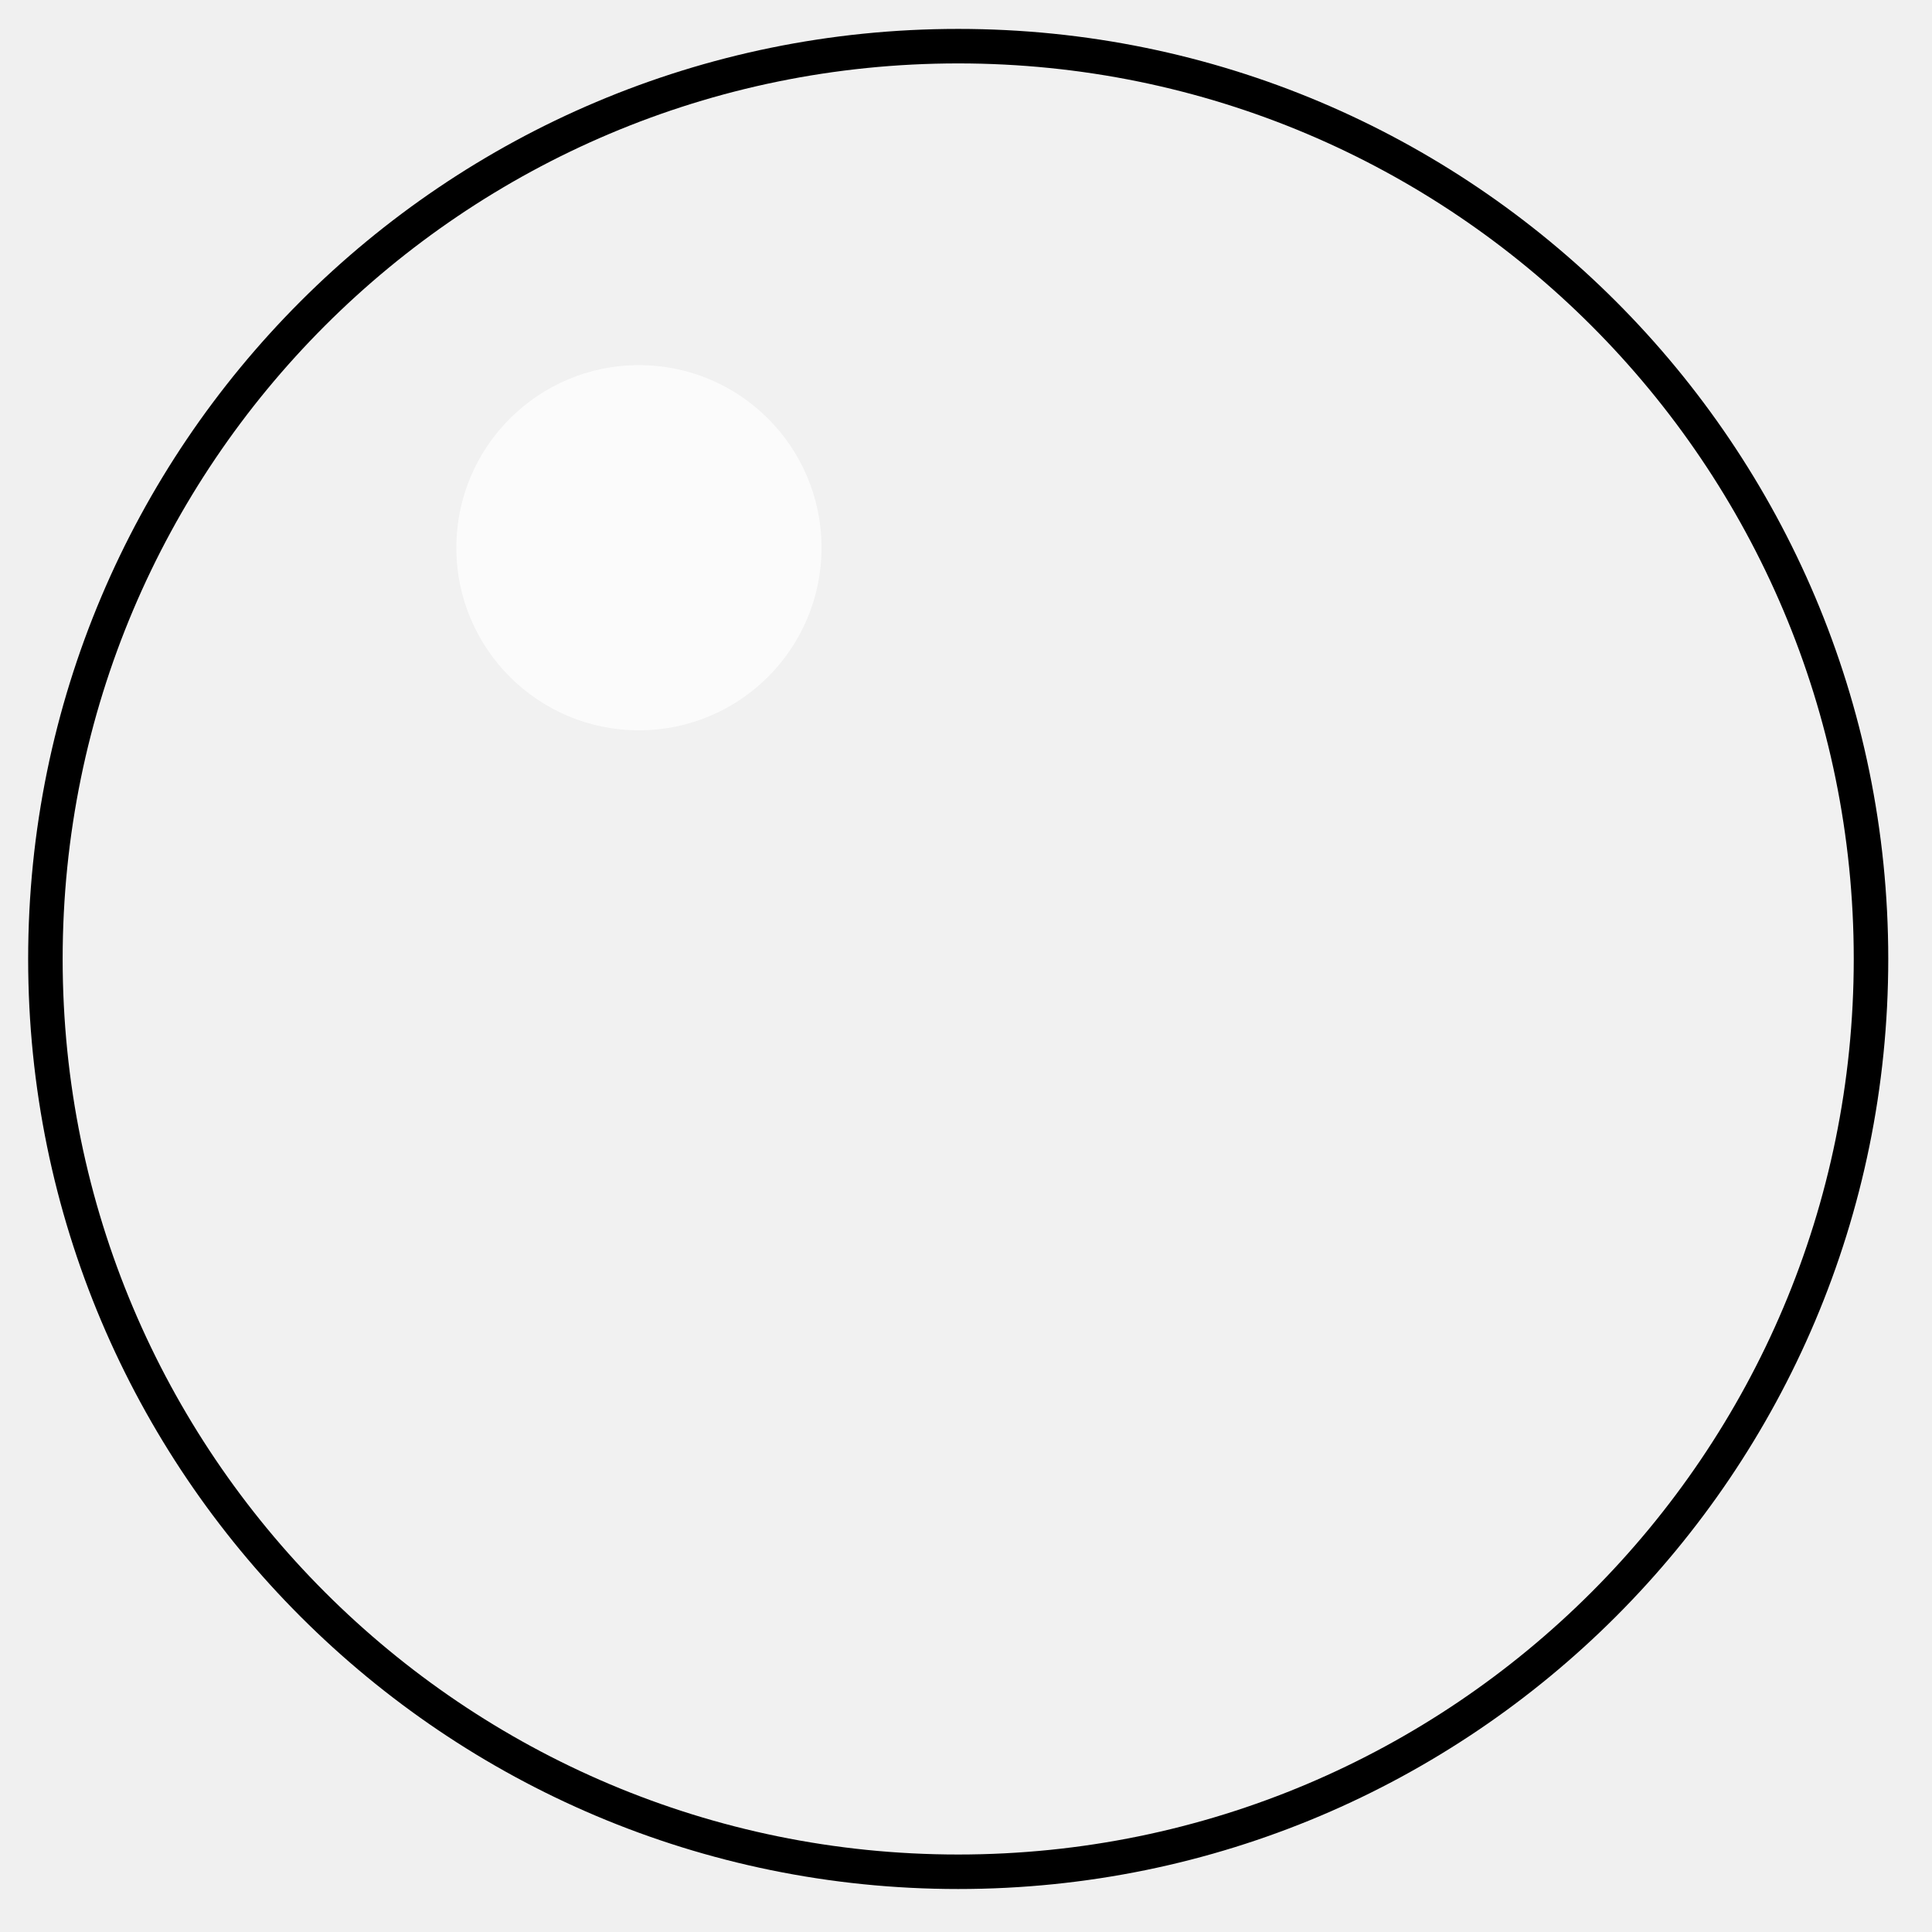
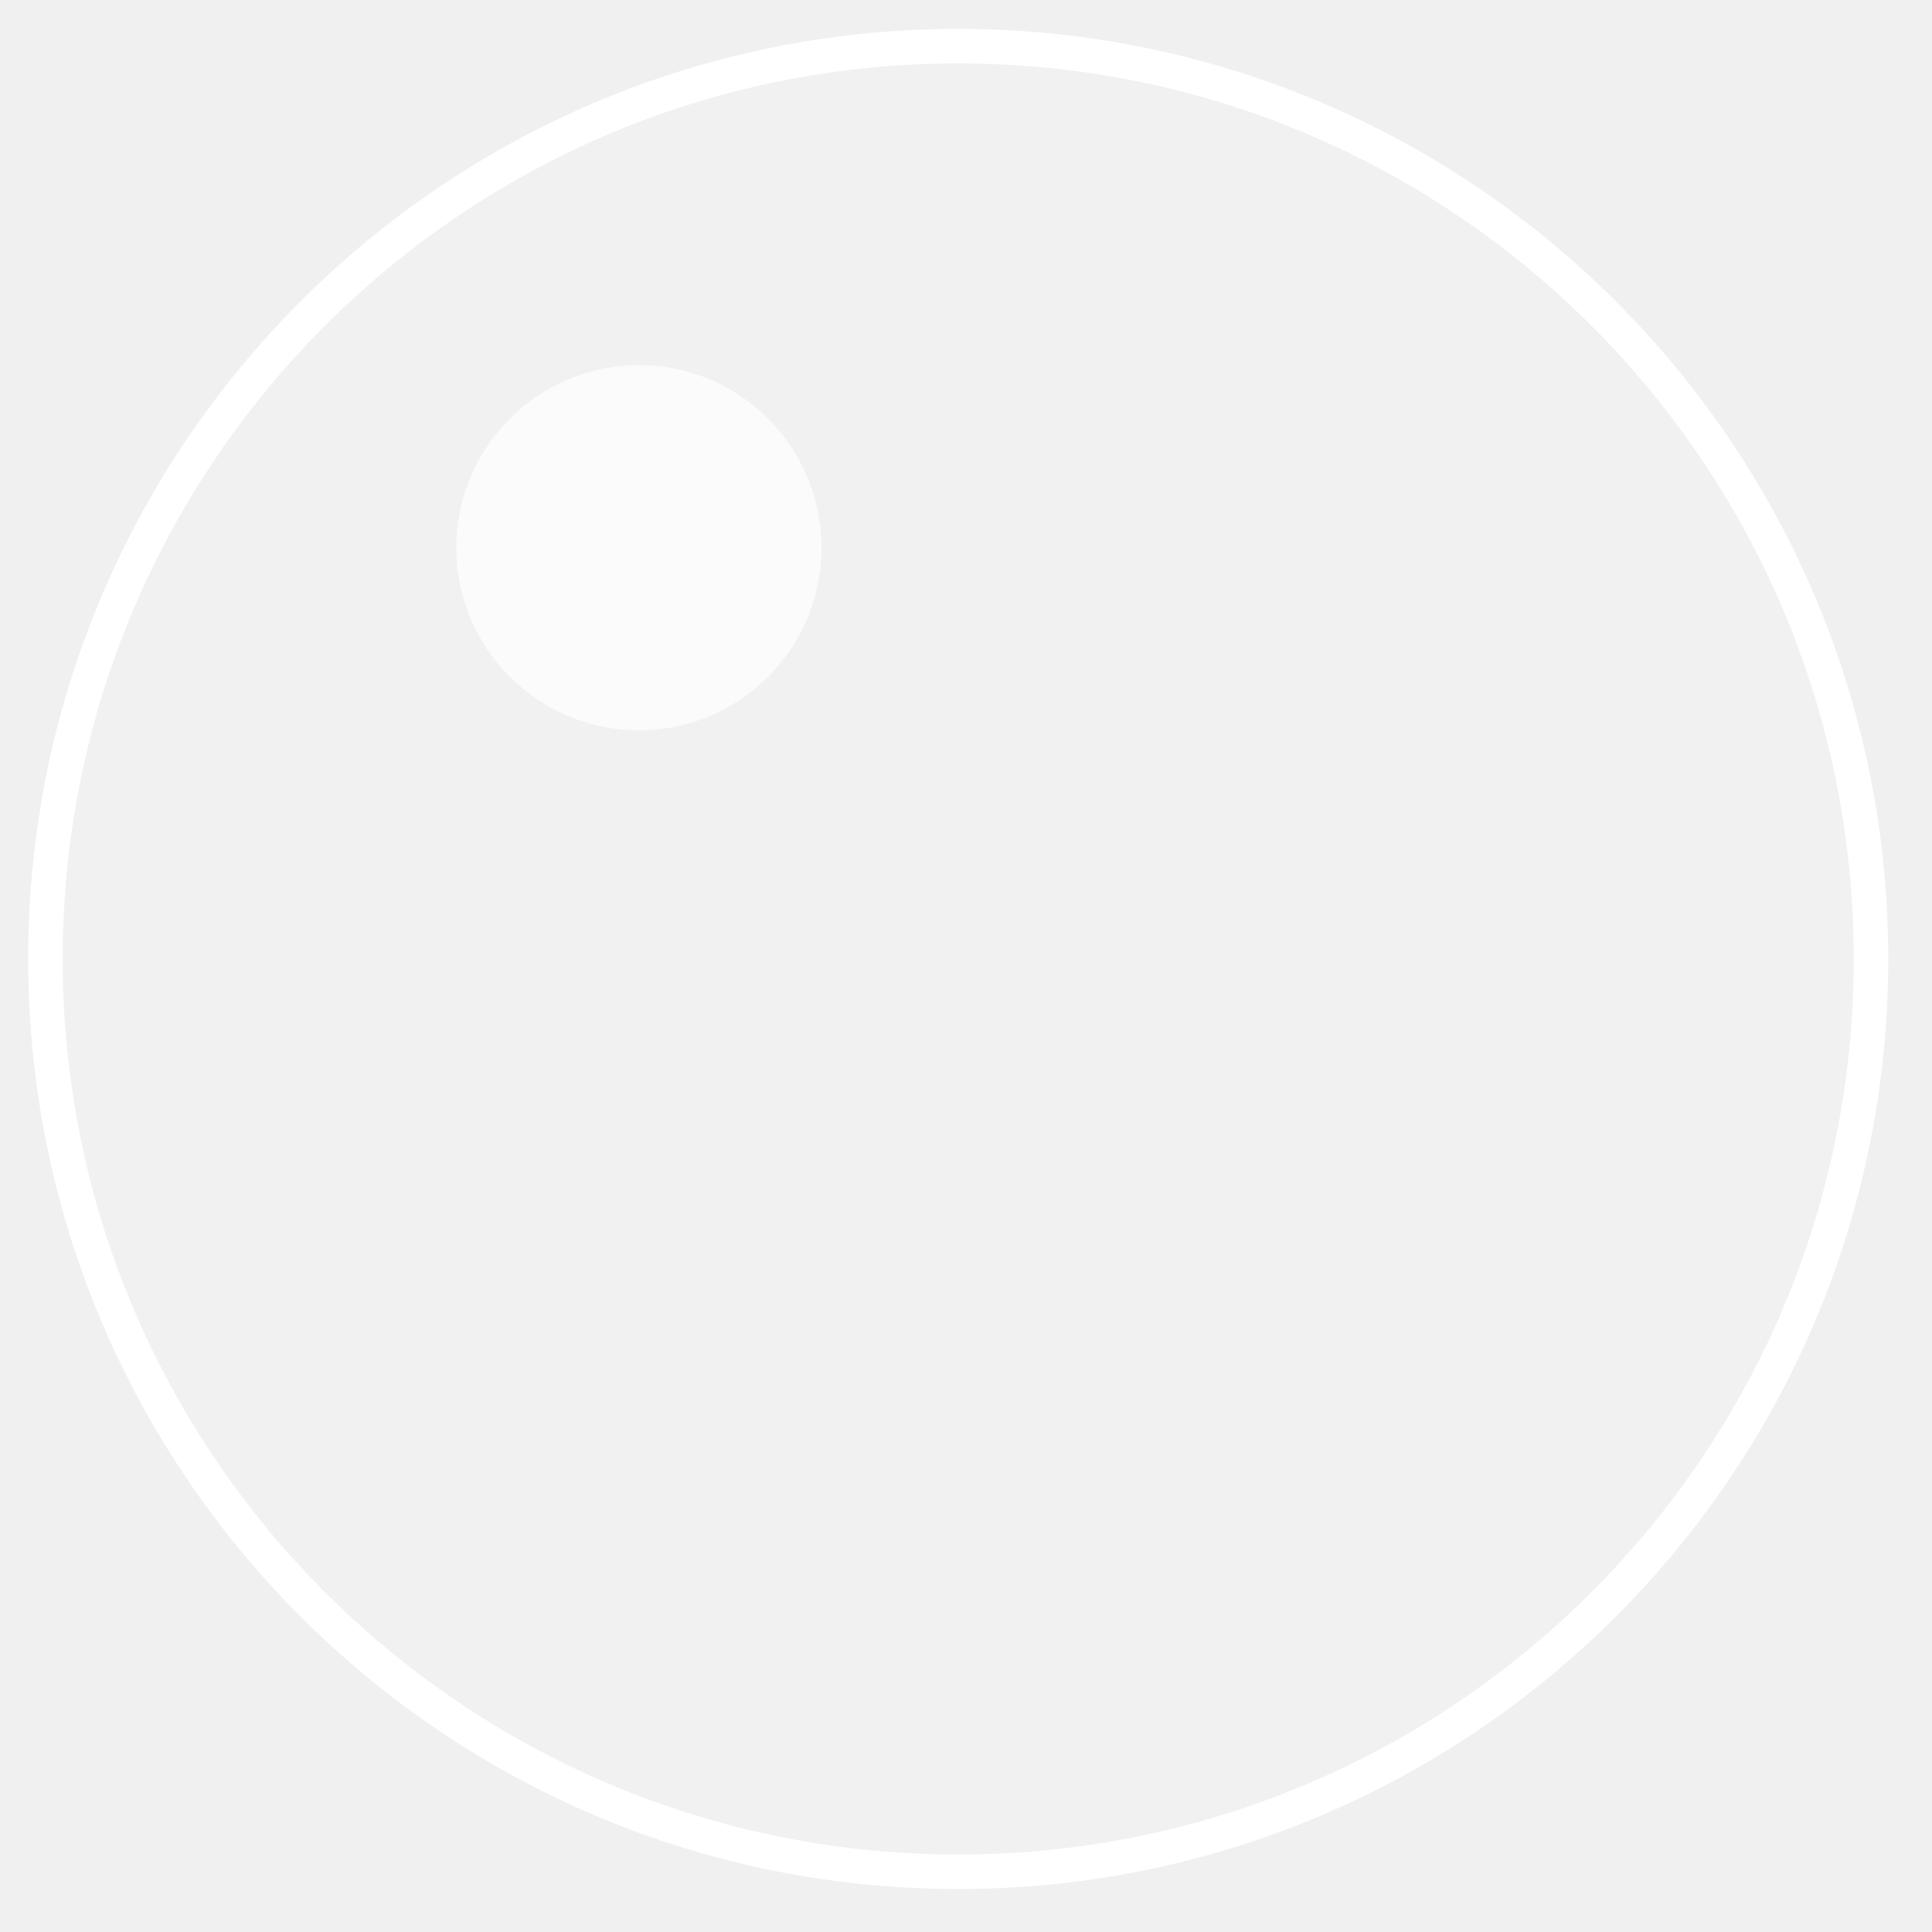
<svg xmlns="http://www.w3.org/2000/svg" width="28mm" height="28mm" viewBox="0 0 28 28" version="1.1" id="svg53192">
  <defs id="defs53189" />
  <g id="layer1">
-     <circle style="fill:#ffffff;fill-opacity:0.096;fill-rule:evenodd;stroke:#000000;stroke-width:0.5;stroke-linecap:square;stroke-miterlimit:4;stroke-dasharray:none;stroke-opacity:1" id="path53220" cx="13.887" cy="13.898" r="13.229" />
+     <circle style="fill:#ffffff;fill-opacity:0.096;fill-rule:evenodd;stroke:#ffffff;stroke-width:0.5;stroke-linecap:square;stroke-miterlimit:4;stroke-dasharray:none;stroke-opacity:1" id="path53220" cx="13.887" cy="13.898" r="13.229" />
    <circle style="fill:#ffffff;fill-opacity:0.736;fill-rule:evenodd;stroke:none;stroke-width:0.1;stroke-linecap:square;stroke-miterlimit:4;stroke-dasharray:none;stroke-opacity:1" id="path54203" cx="9.26" cy="7.938" r="2.646" />
  </g>
</svg>
